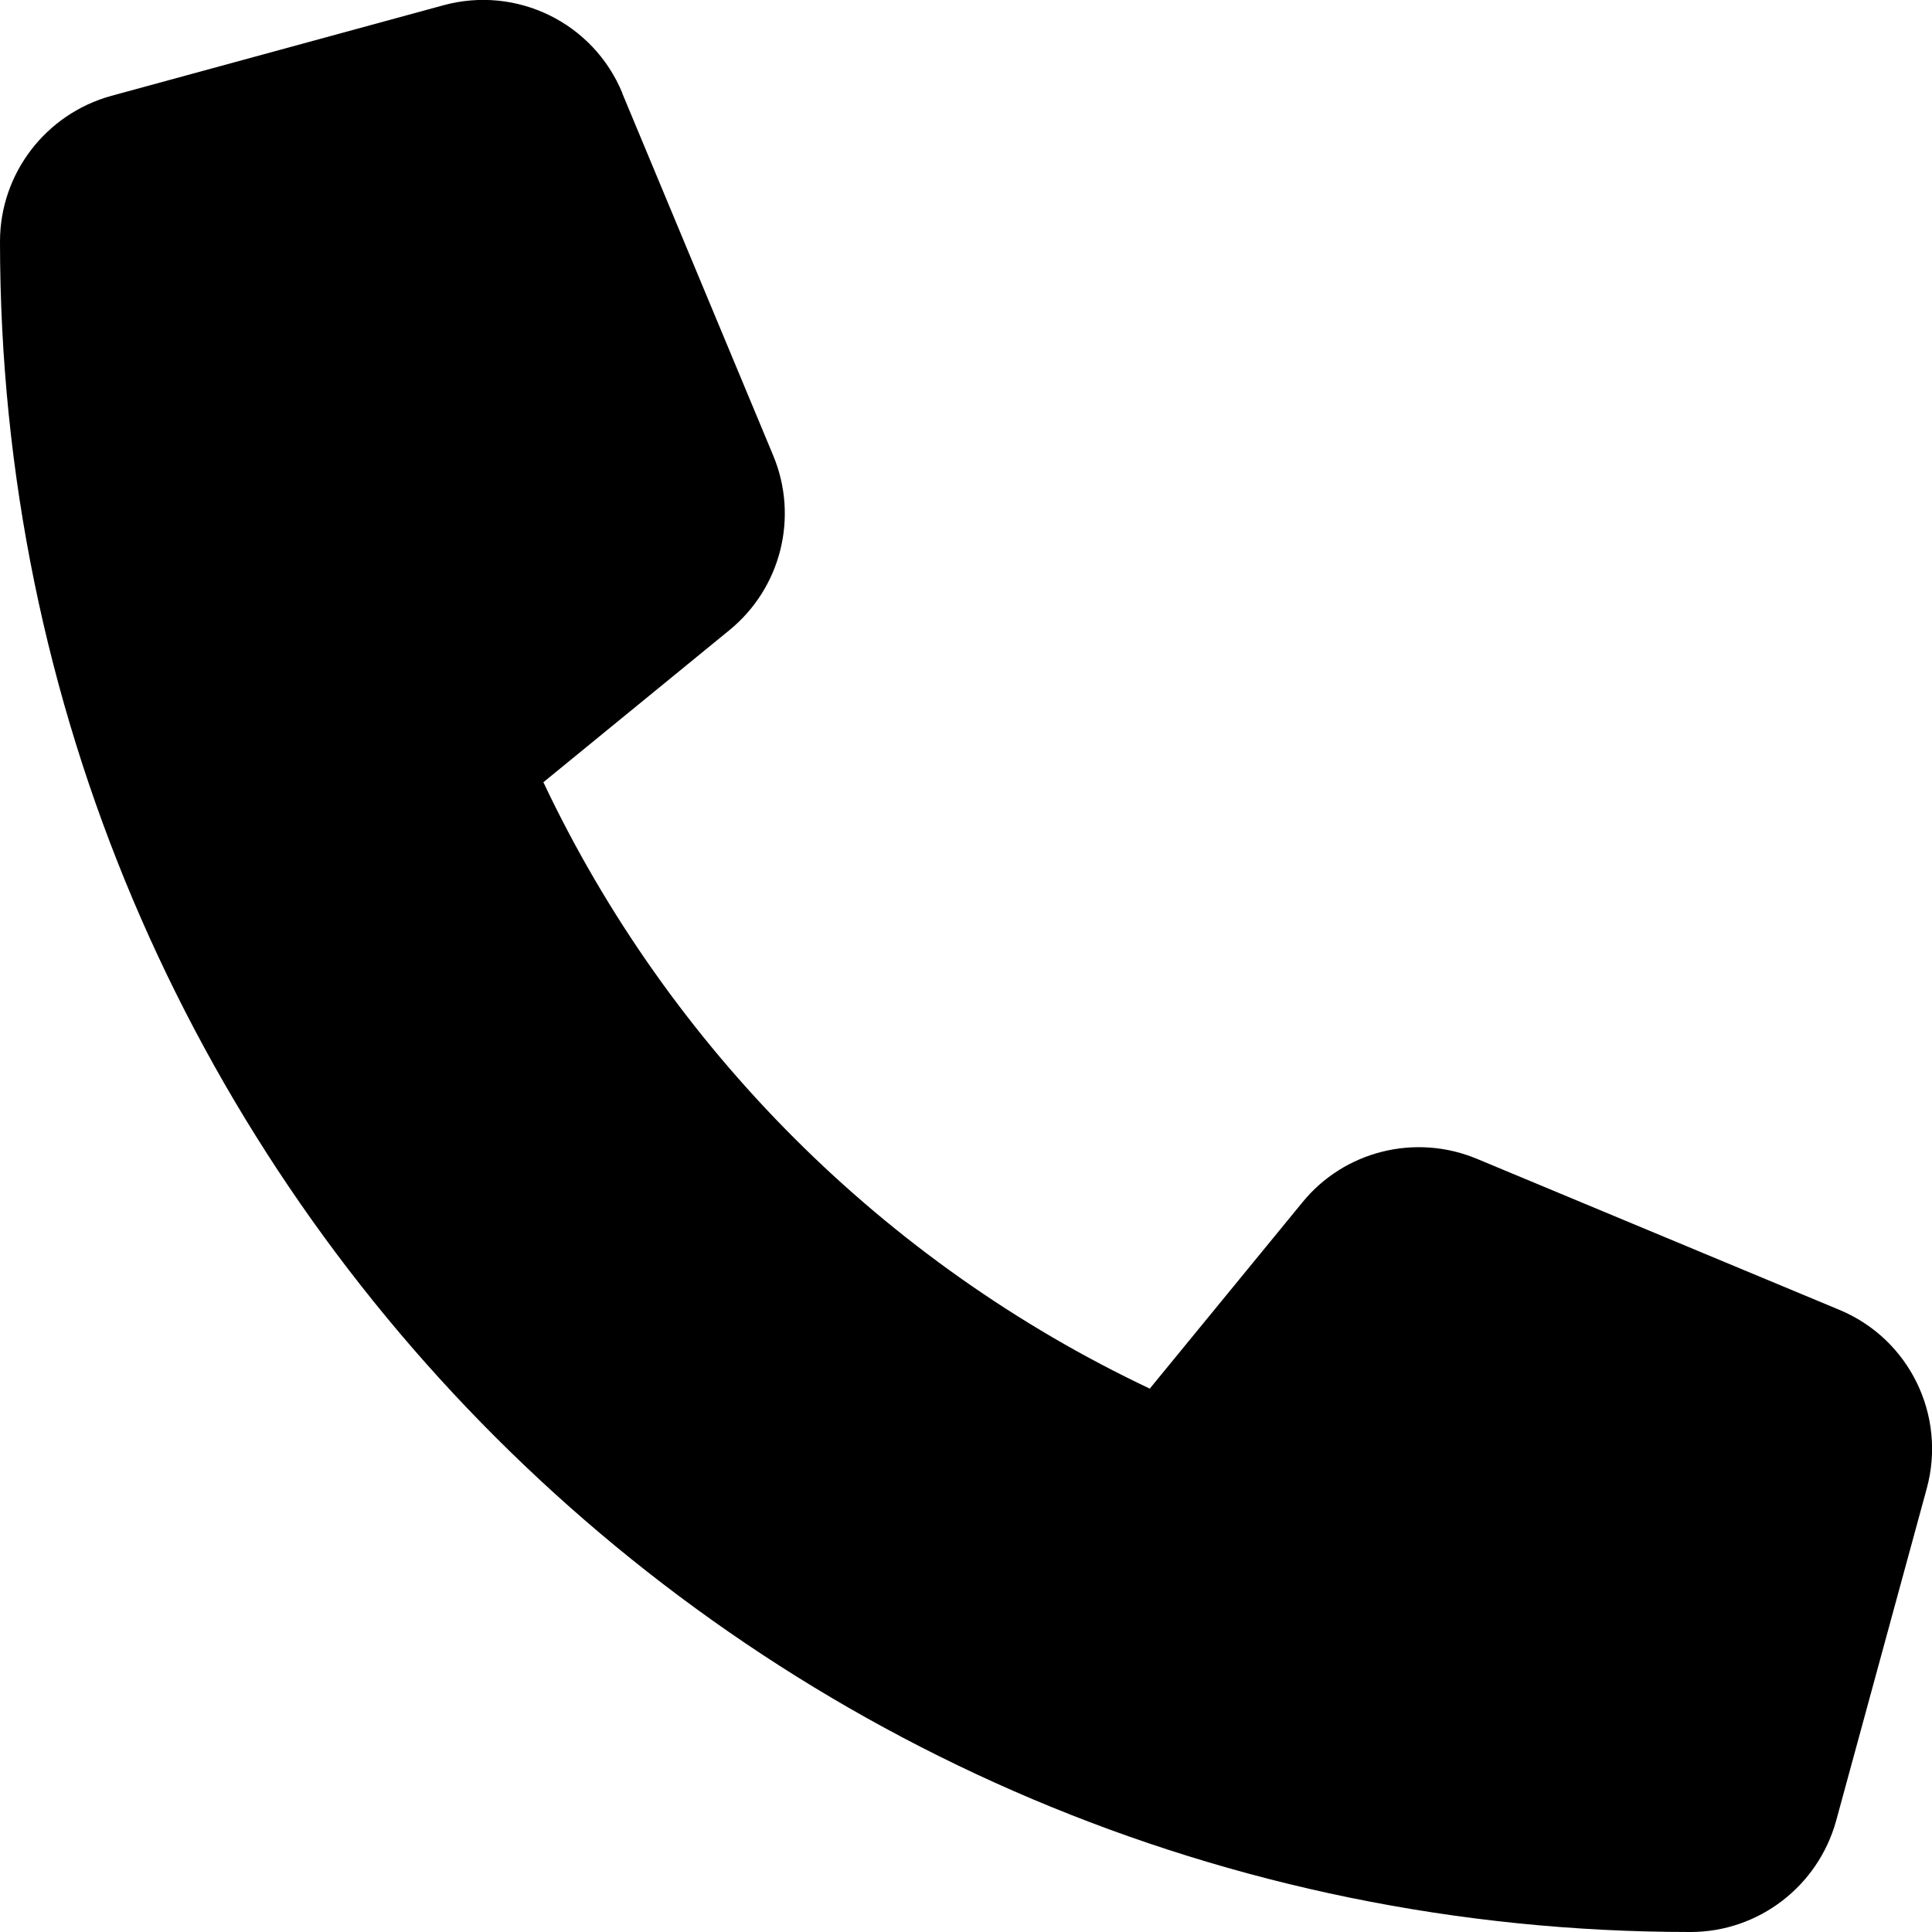
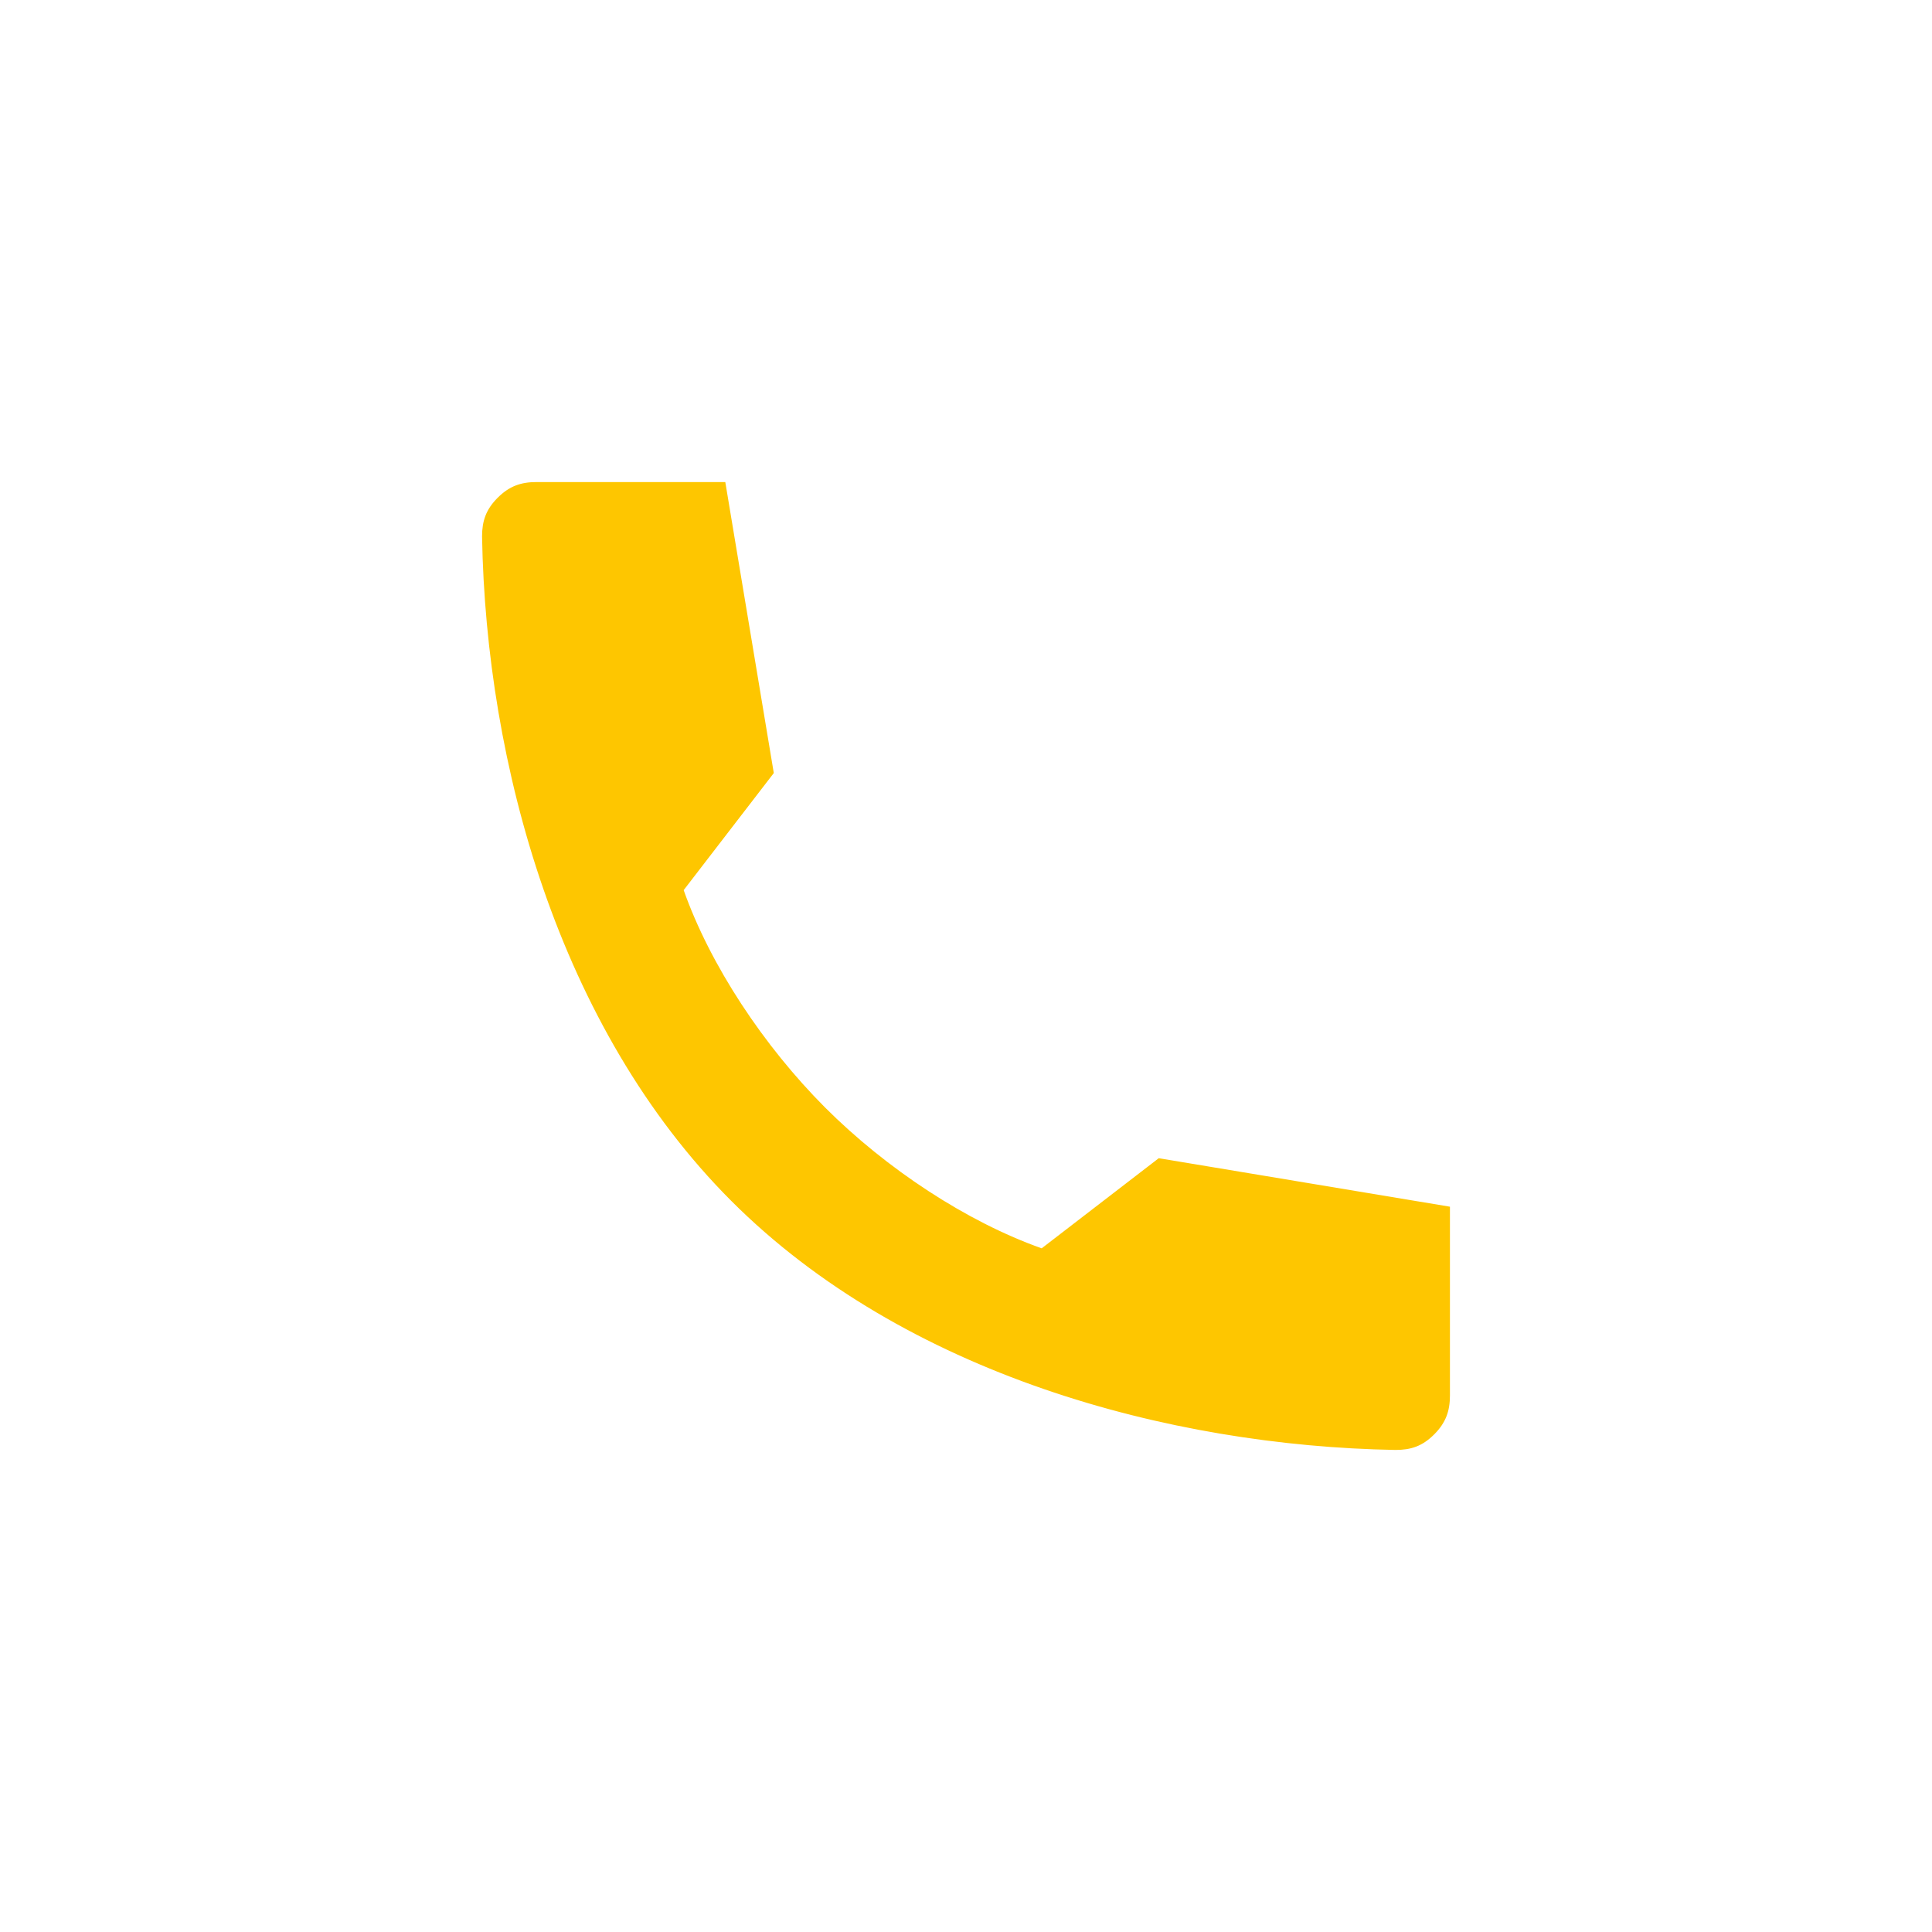
- <svg xmlns="http://www.w3.org/2000/svg" viewBox="0 0 512 512">
-   <path d="M164.9 24.6c-7.7-18.6-28-28.5-47.4-23.2l-88 24C12.1 30.2 0 46 0 64C0 311.4 200.6 512 448 512c18 0 33.8-12.1 38.6-29.5l24-88c5.3-19.4-4.6-39.7-23.2-47.4l-96-40c-16.3-6.8-35.2-2.1-46.3 11.6L304.7 368C234.3 334.7 177.3 277.7 144 207.3L193.3 167c13.7-11.2 18.4-30 11.6-46.3l-40-96z" />
+ <svg xmlns="http://www.w3.org/2000/svg" fill="#fec600" width="800px" height="800px" viewBox="0 0 1024 1024" stroke="#fec600">
+   <g id="SVGRepo_bgCarrier" stroke-width="0" />
+   <g id="SVGRepo_tracerCarrier" stroke-linecap="round" stroke-linejoin="round" />
+   <g id="SVGRepo_iconCarrier">
+     <path d="M768 640v99.6c0 8.1-2.1 14.2-8.2 20.3-6.2 6.2-12.1 8.1-20.2 8.1-120.1-2.1-260.1-40.3-351.6-131.8S258.1 404.5 256 284.4c0-8.1 2-14.1 8.1-20.2s12.1-8.2 20.3-8.2H384l25.6 153.6-47.8 62.1c14.2 40.3 42.7 83.1 75.1 115.6 32.5 32.5 75.1 60.7 115.3 74.9l62.1-47.8L768 640z" />
+   </g>
</svg>
